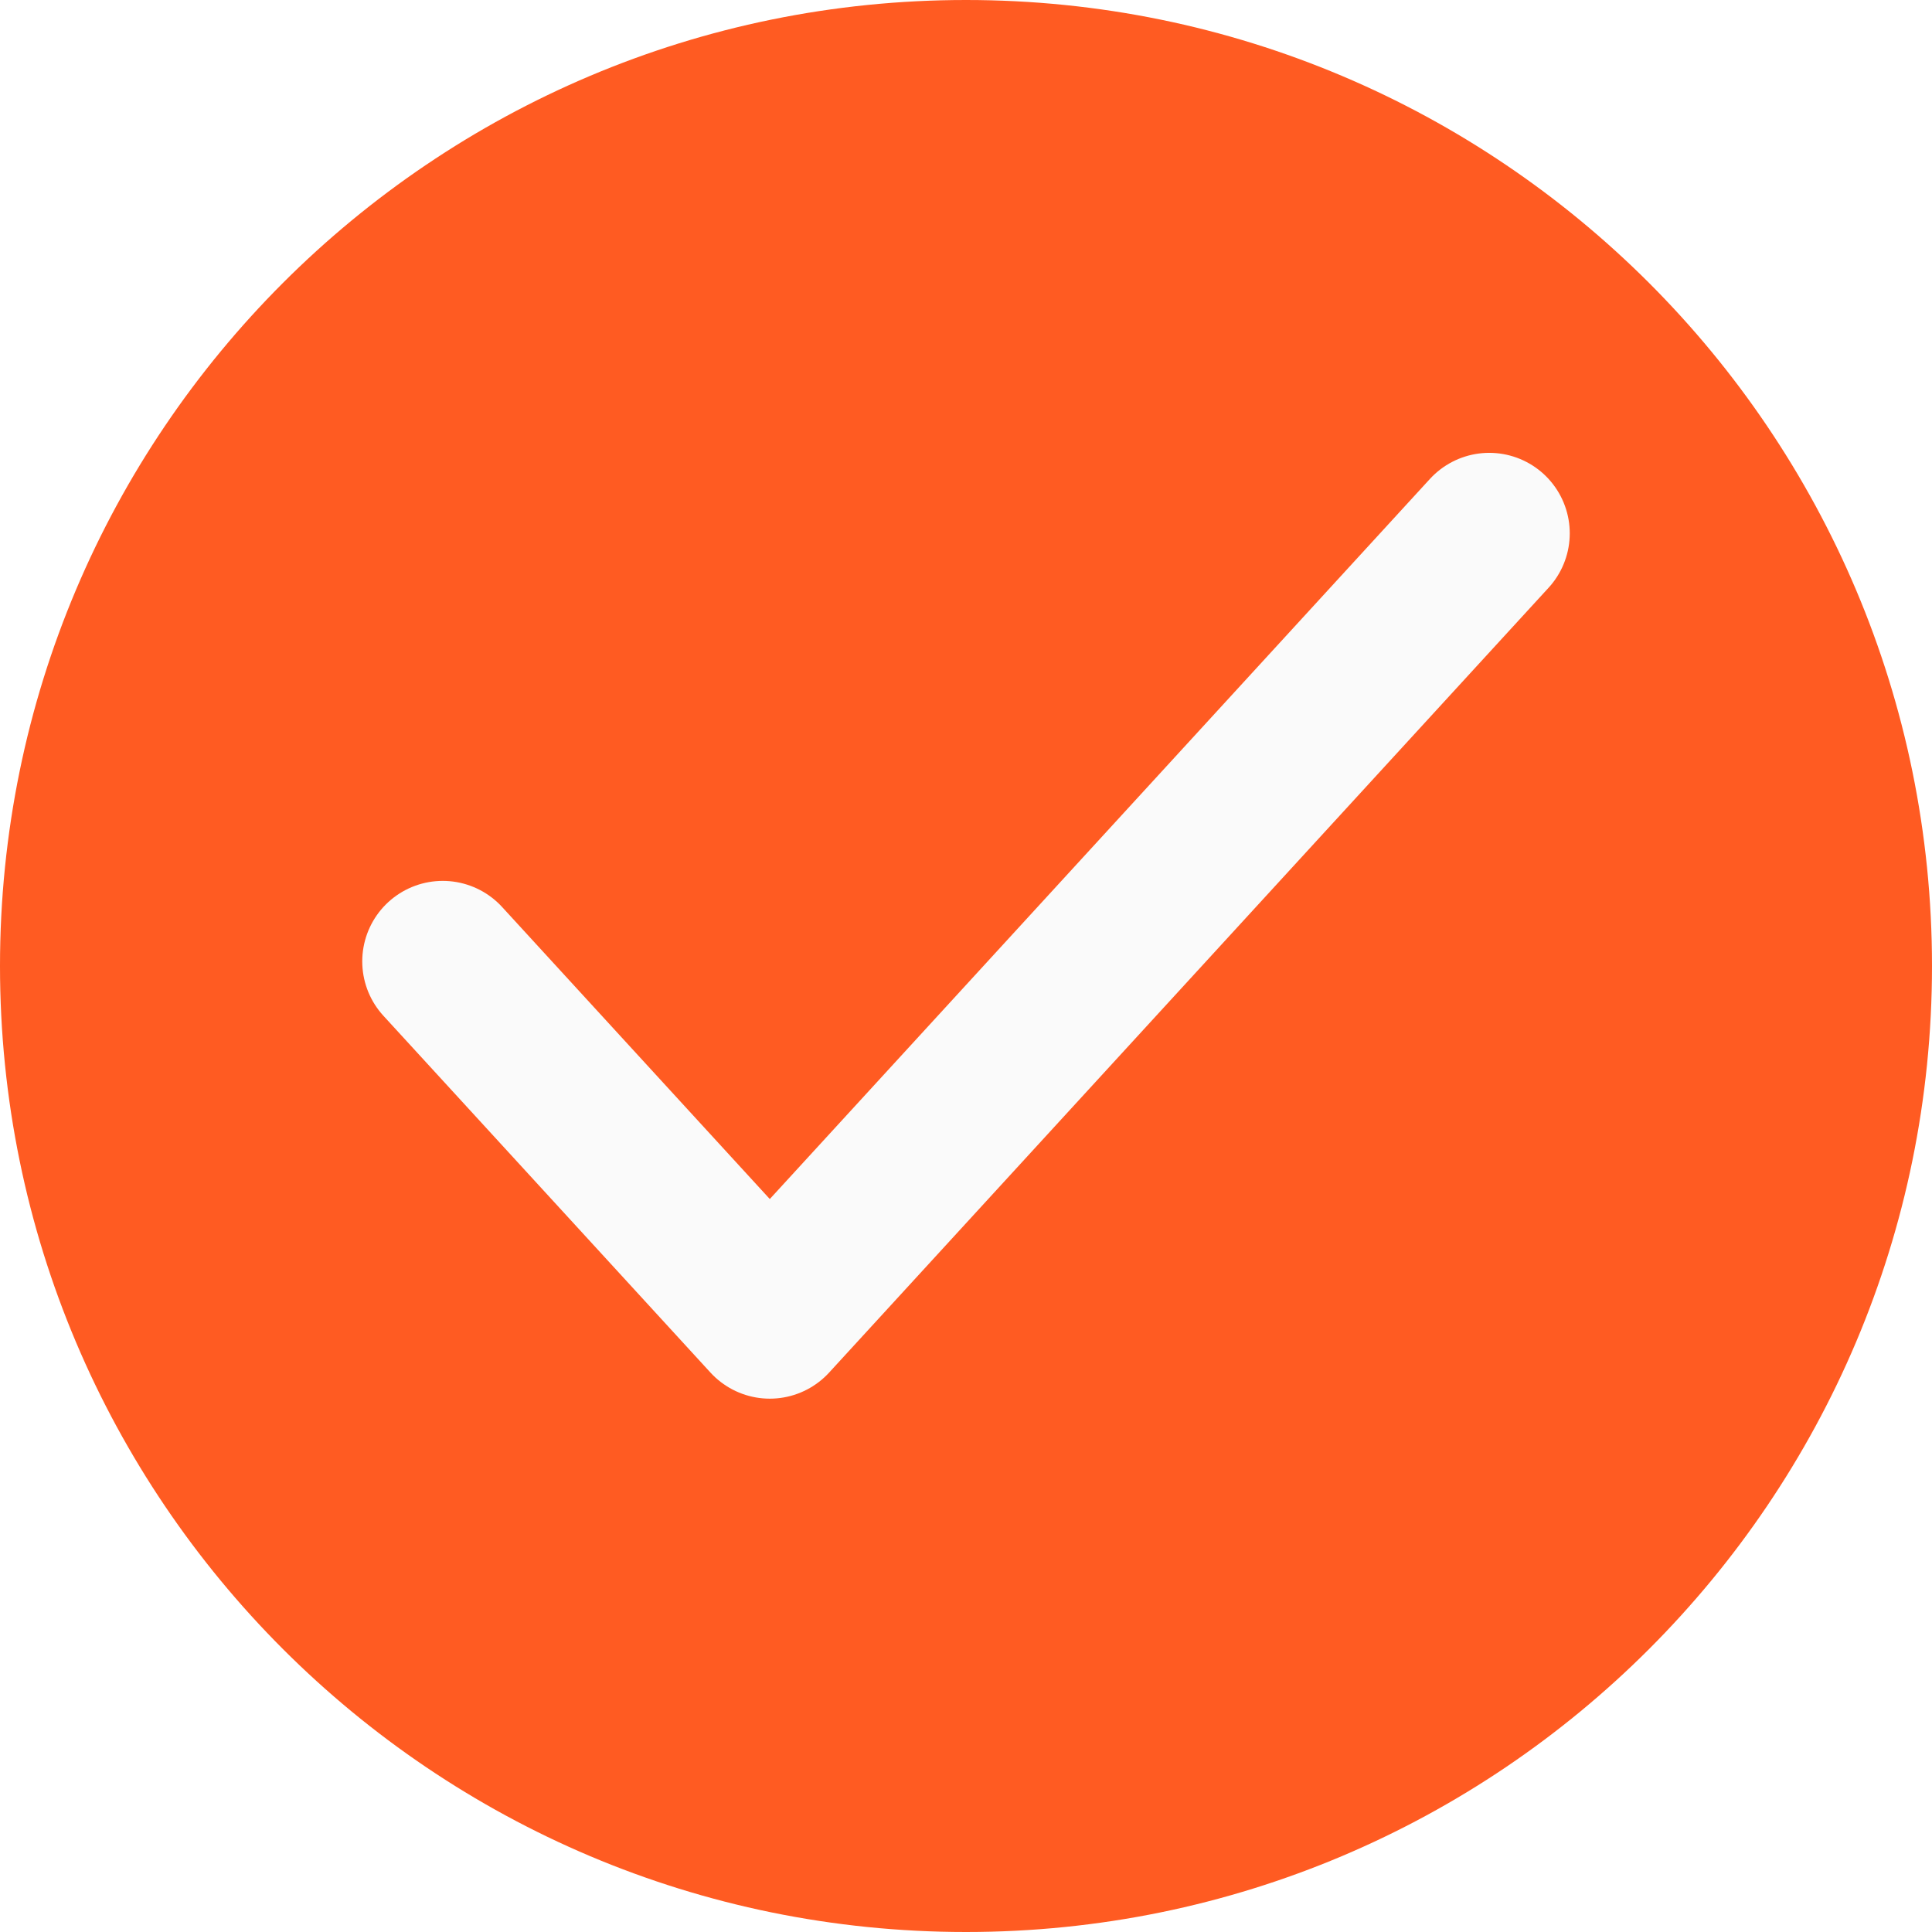
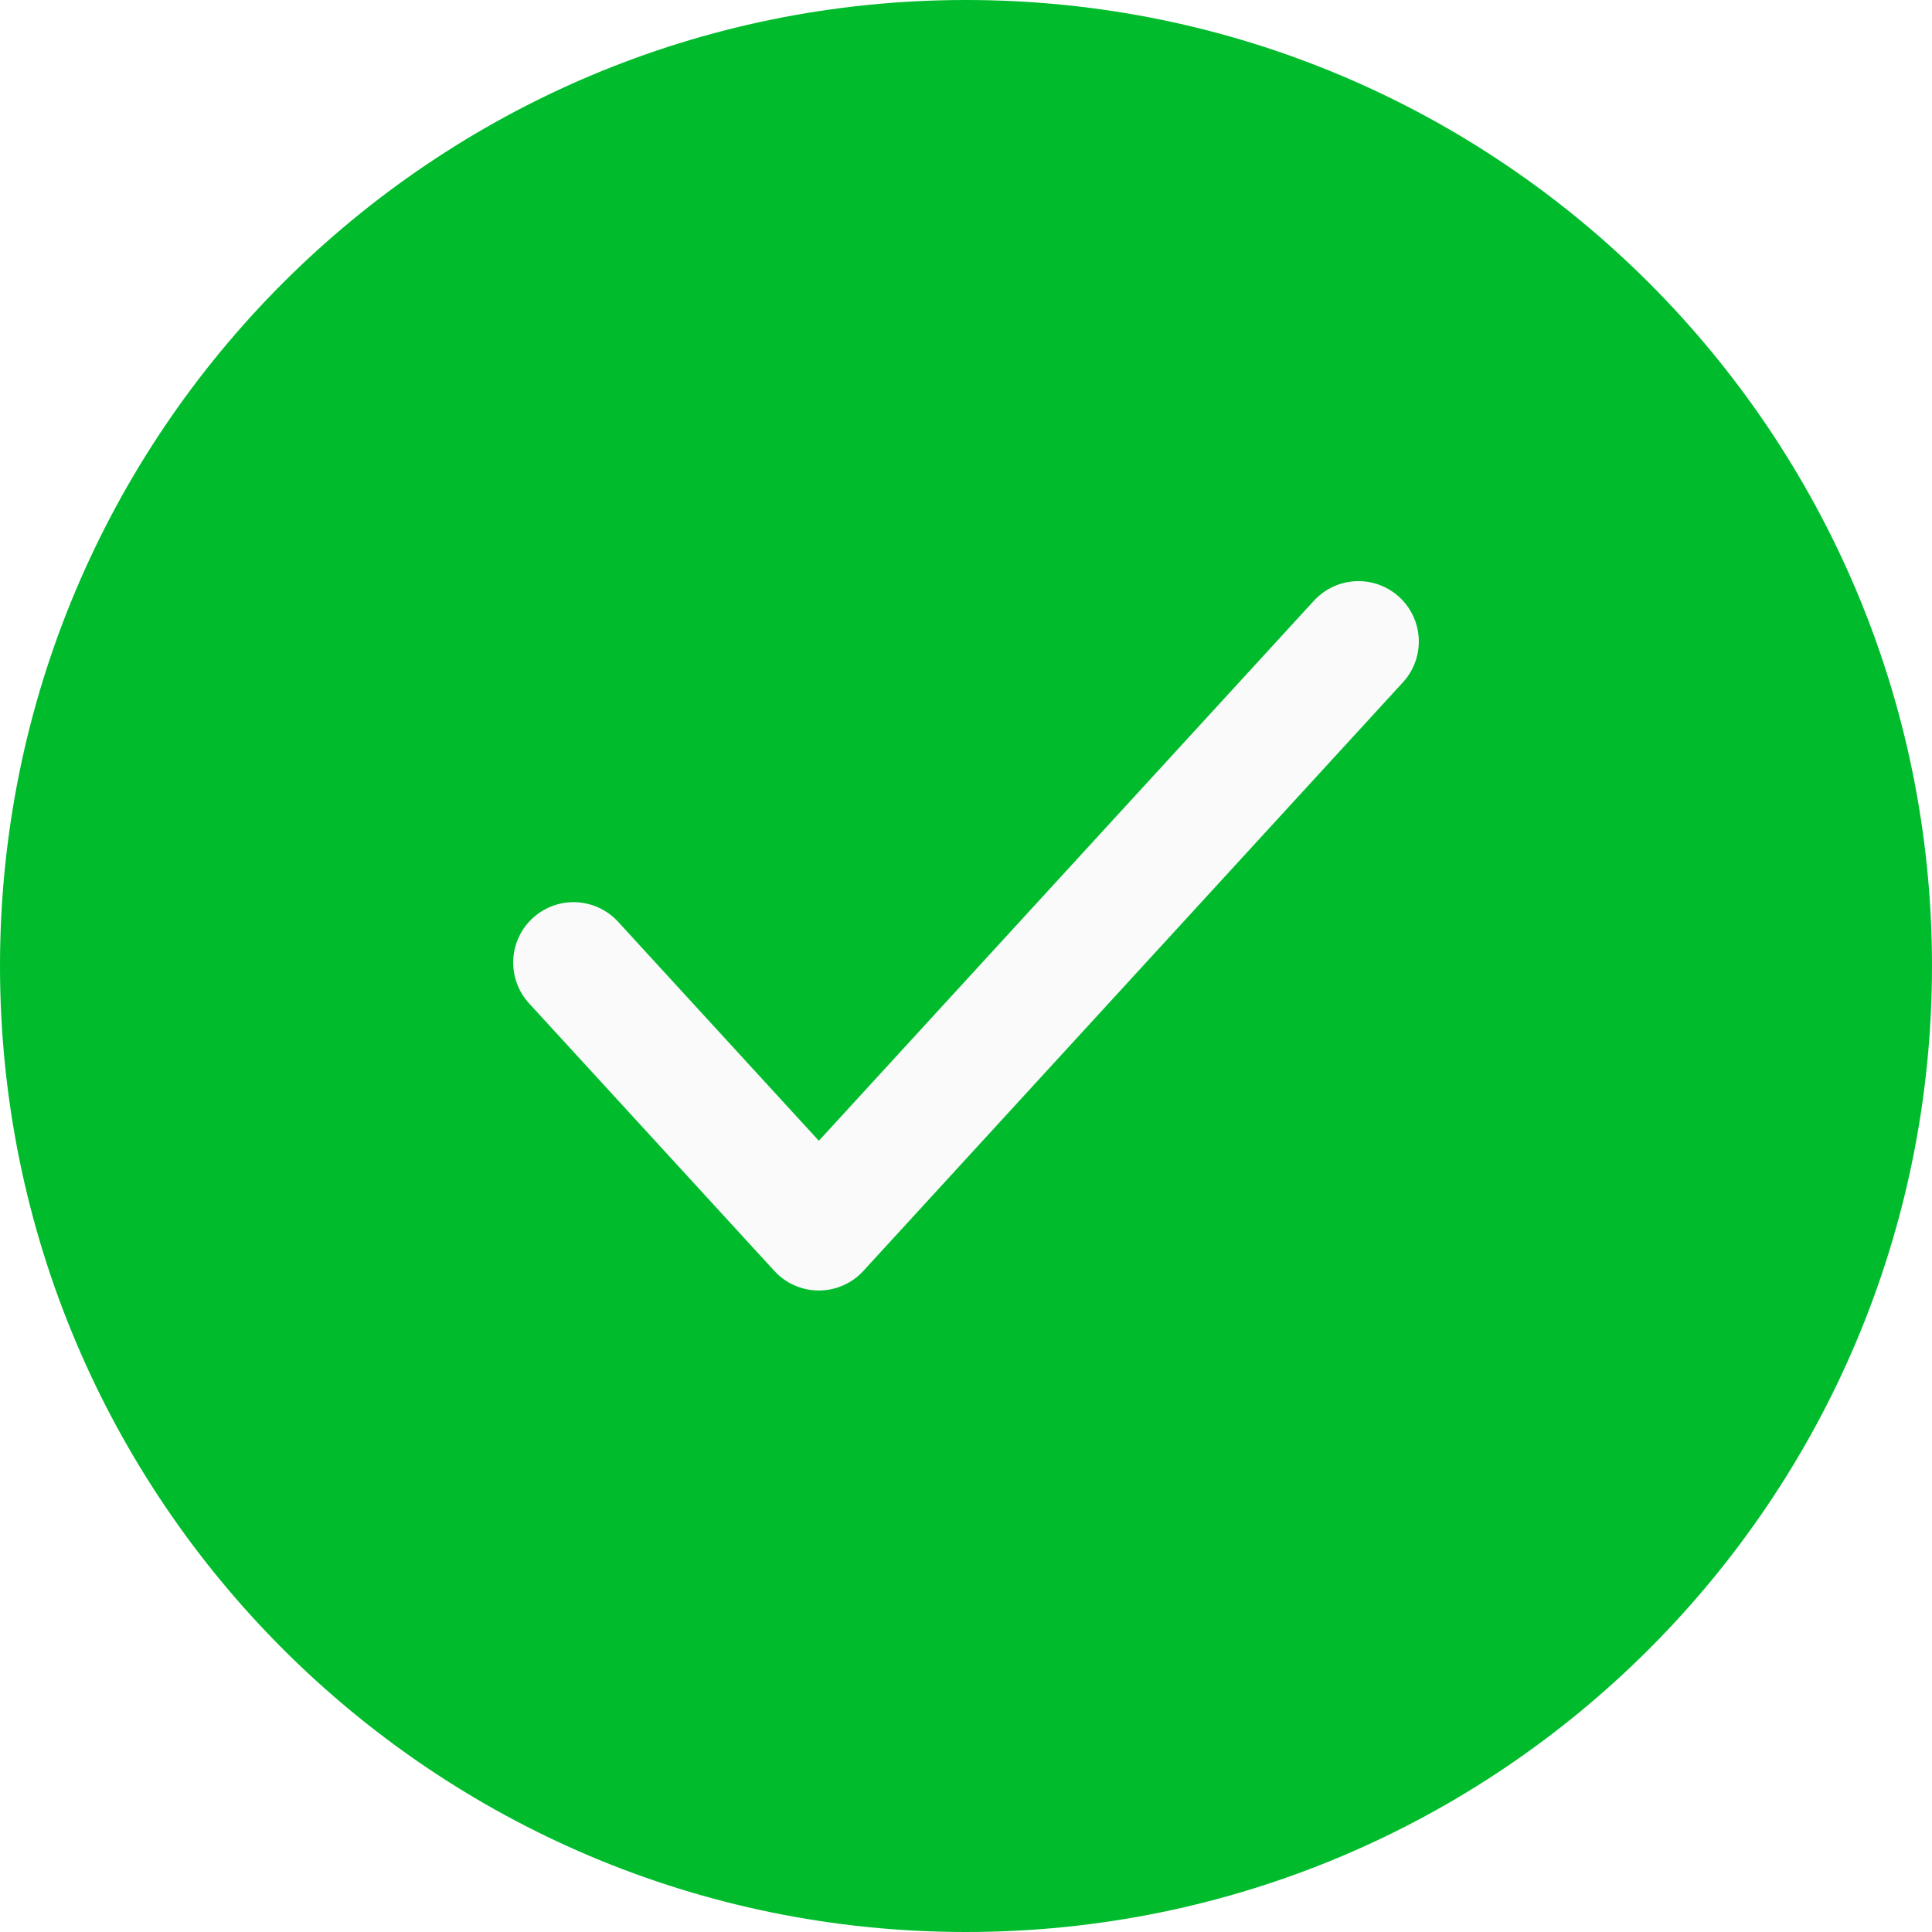
- <svg xmlns="http://www.w3.org/2000/svg" width="18" height="18" viewBox="0 0 18 18" fill="none">
-   <rect width="18" height="18" rx="9" fill="#FF5B22" />
-   <path d="M13.875 4.969L7.172 12.281L4.125 8.957" stroke="#FAFAFA" stroke-width="1.5" stroke-linecap="round" stroke-linejoin="round" />
+ <svg xmlns="http://www.w3.org/2000/svg" width="24" height="24" viewBox="0 0 24 24" fill="none">
+   <rect width="24" height="24" rx="12" fill="#00BC2C" />
+   <path d="M16.875 7.969L10.172 15.281L7.125 11.957" stroke="#FAFAFA" stroke-width="1.5" stroke-linecap="round" stroke-linejoin="round" />
</svg>
